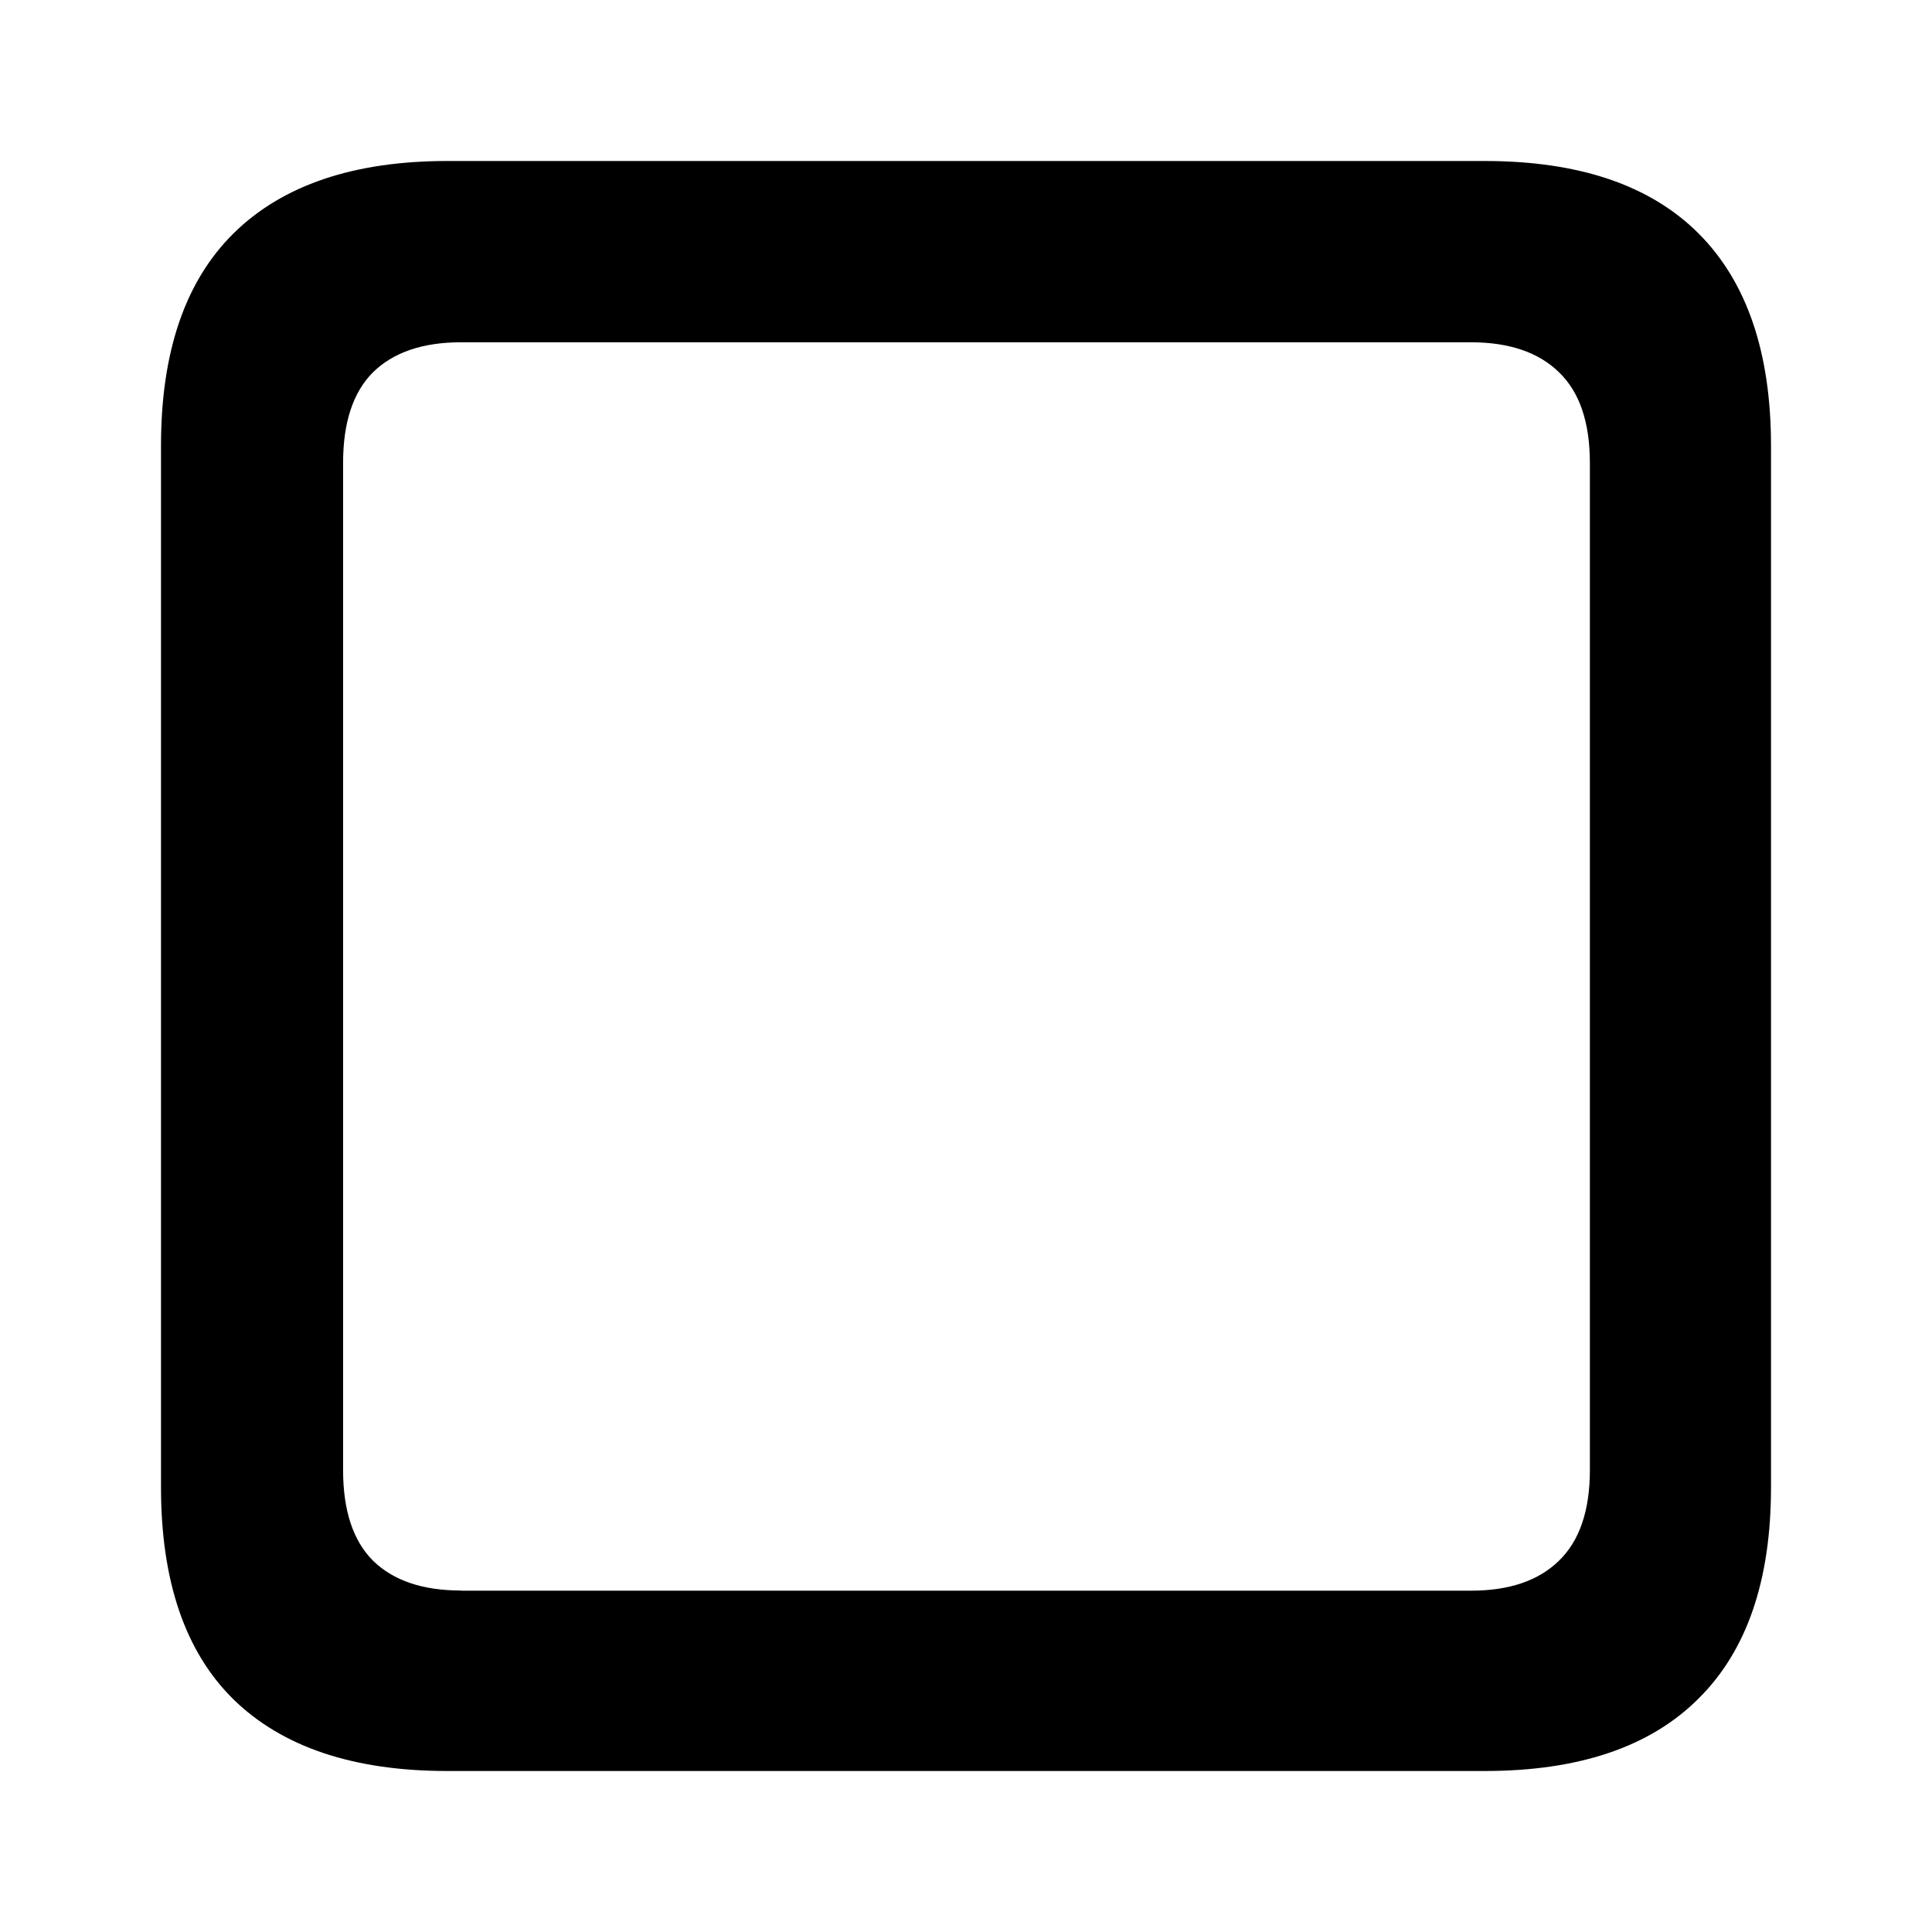
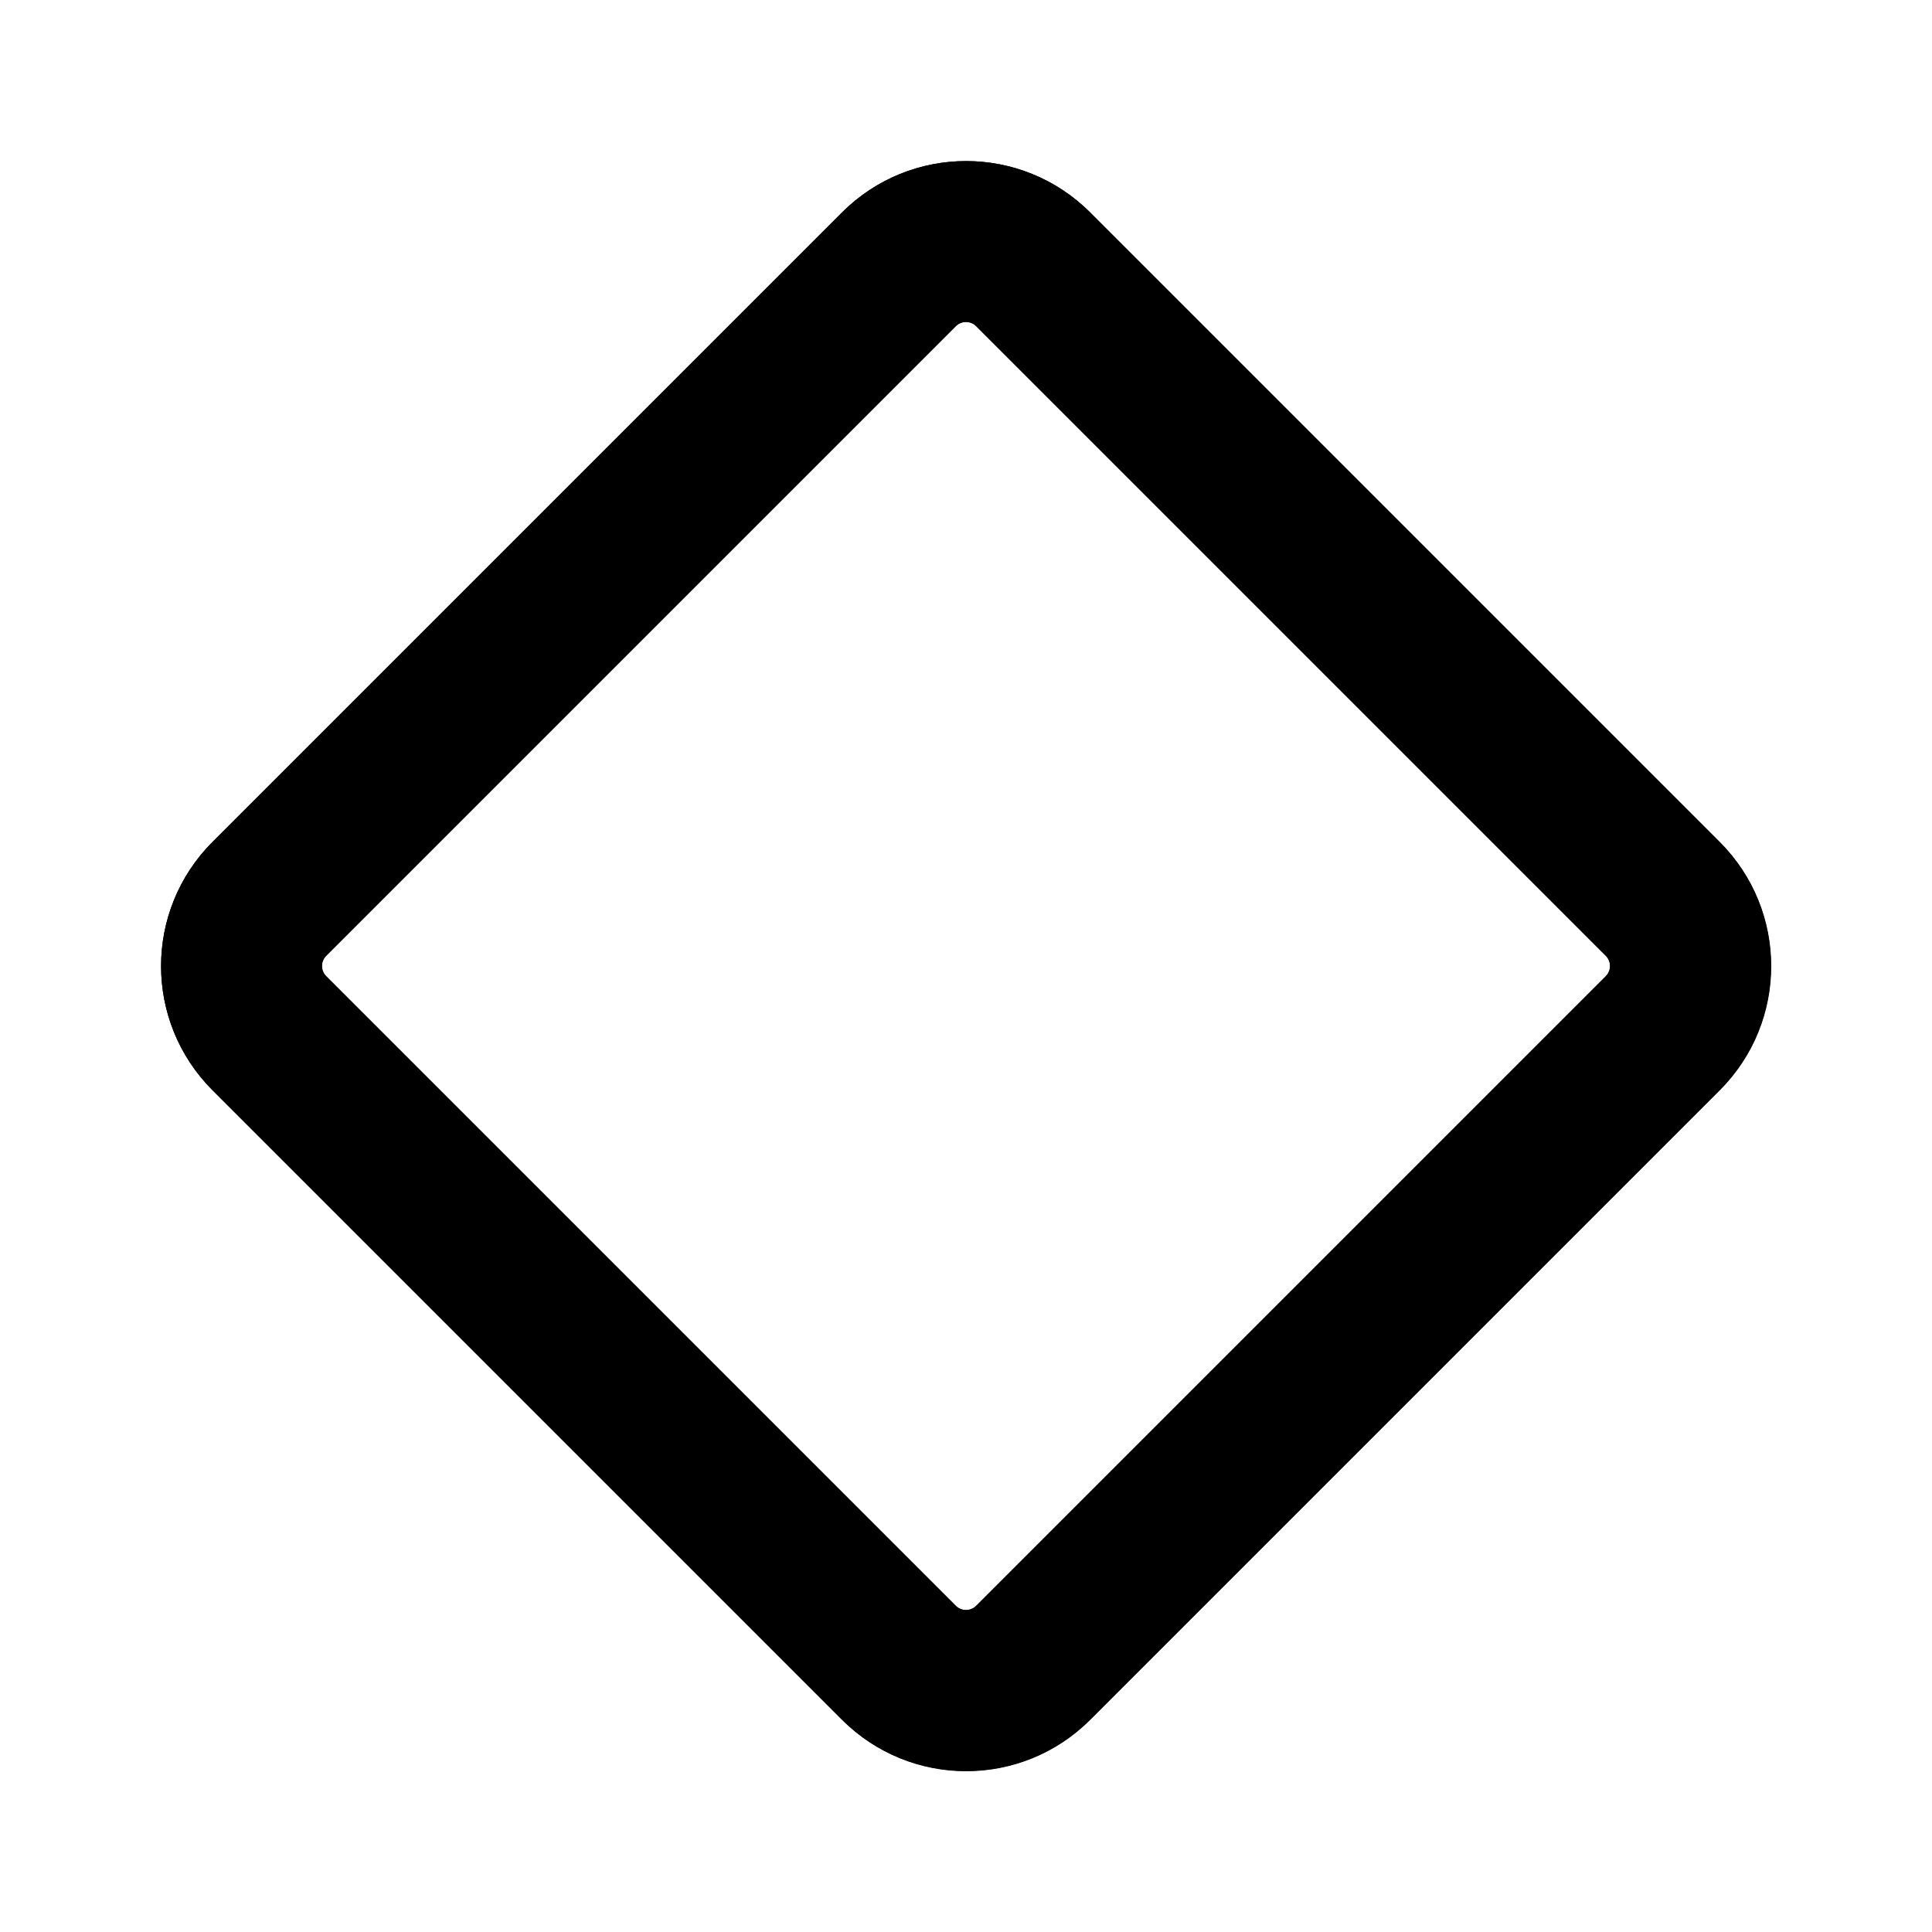
<svg xmlns="http://www.w3.org/2000/svg" width="12" height="12" fill="currentColor" viewBox="0 0 12 12">
-   <g class="build-12px">
-     <path fill="none" d="M2.778 11c-.581 0-1.024-.148-1.328-.445C1.15 10.26 1 9.82 1 9.238v-6.47c0-.582.15-1.021.45-1.318.304-.3.747-.45 1.328-.45h6.444c.585 0 1.028.15 1.328.45.3.3.45.74.45 1.318v6.47c0 .578-.15 1.015-.45 1.312-.3.3-.743.45-1.328.45H2.778Z" class="secondary" />
-     <path d="M2.778 11c-.581 0-1.024-.148-1.328-.445C1.15 10.26 1 9.82 1 9.238v-6.47c0-.582.15-1.021.45-1.318.304-.3.747-.45 1.328-.45h6.444c.585 0 1.028.15 1.328.45.3.3.45.74.45 1.318v6.47c0 .578-.15 1.015-.45 1.312-.3.3-.743.45-1.328.45H2.778Zm.085-1.12h6.274c.237 0 .419-.062.546-.186.128-.124.192-.312.192-.563V2.875c0-.252-.064-.44-.192-.563-.127-.124-.31-.186-.546-.186H2.863c-.237 0-.419.062-.546.186-.124.124-.186.312-.186.563v6.256c0 .251.062.439.186.563.127.124.31.185.546.185Z" class="Icon" />
-   </g>
+   <path fill="none" class="secondary" stroke="currentColor" d="m1.673 5.583 3.91-3.91a.59.59 0 0 1 .834 0l3.91 3.91a.59.59 0 0 1 0 .834l-3.91 3.91a.59.59 0 0 1-.834 0l-3.91-3.91a.59.59 0 0 1 0-.834Z" />
+   <path fill-rule="evenodd" d="m5.936 2.026-3.91 3.91a.09.09 0 0 0 0 .128l3.91 3.91a.09.09 0 0 0 .128 0l3.91-3.91a.09.09 0 0 0 0-.128l-3.91-3.91a.09.09 0 0 0-.128 0ZM1.32 5.23a1.09 1.09 0 0 0 0 1.542l3.91 3.91a1.09 1.09 0 0 0 1.542 0l3.91-3.91a1.09 1.09 0 0 0 0-1.542l-3.91-3.91a1.09 1.09 0 0 0-1.542 0L1.32 5.23Z" class="Build (Stroke)" clip-rule="evenodd" />
</svg>
